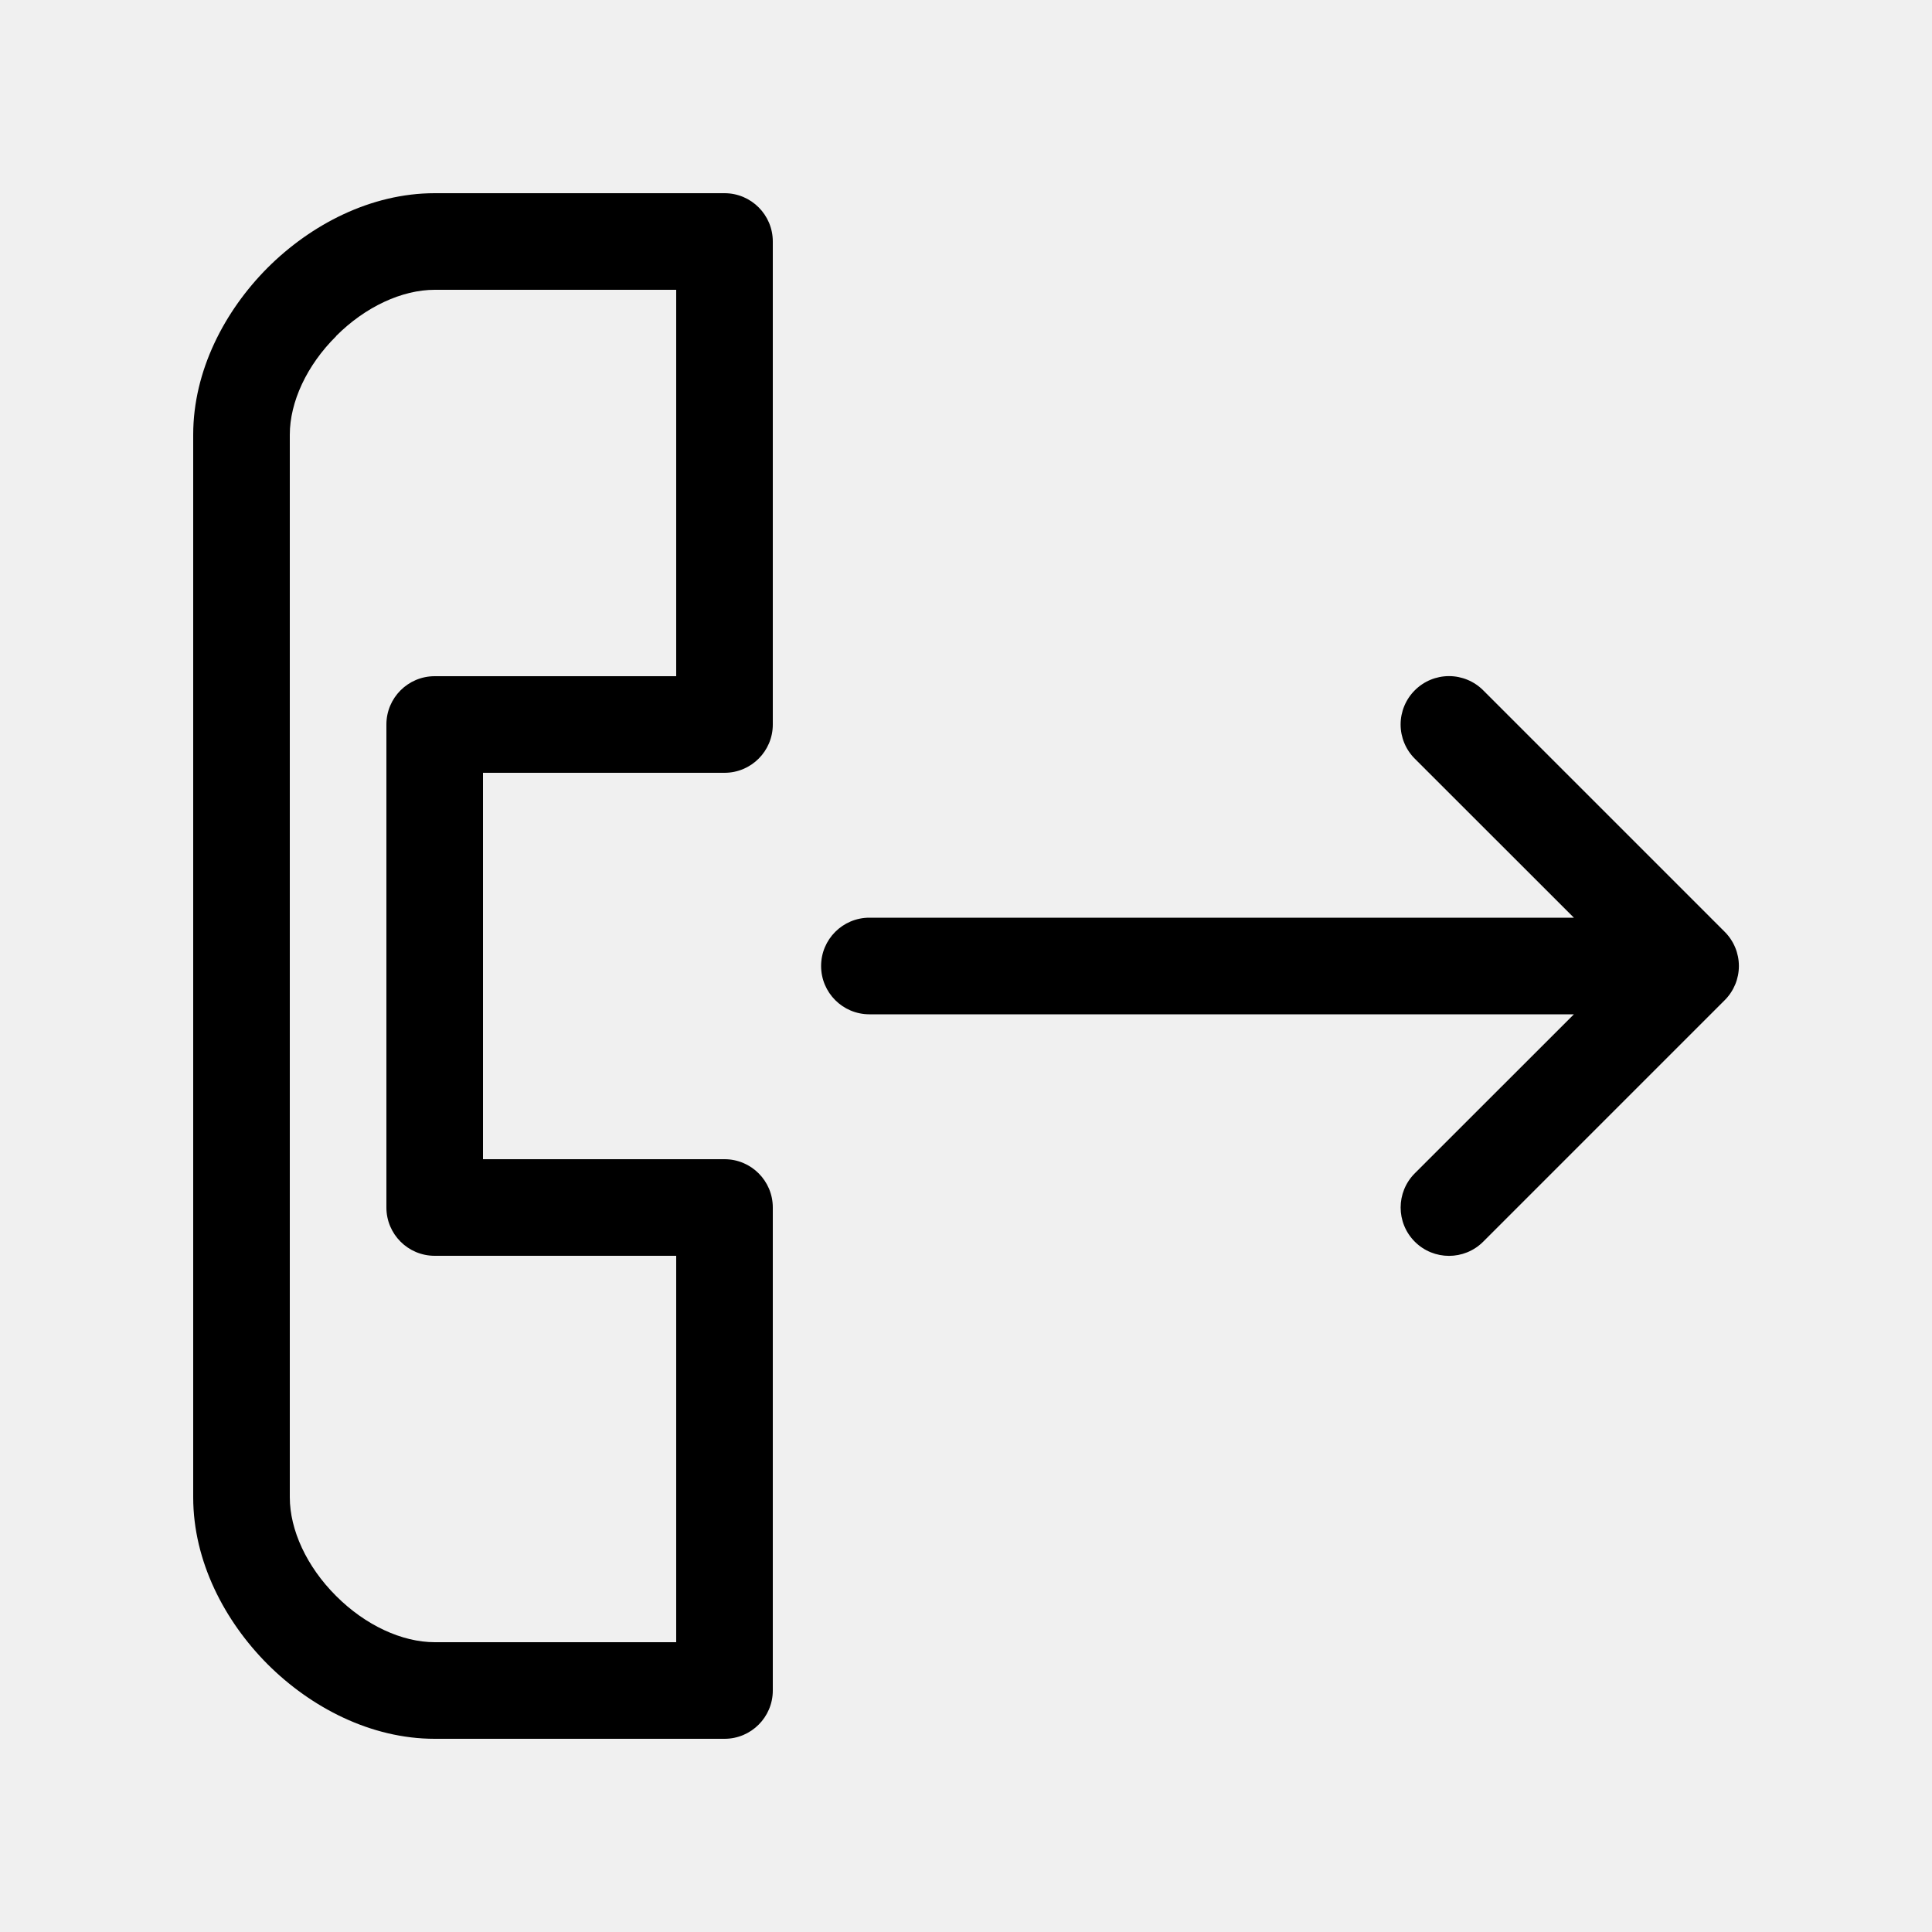
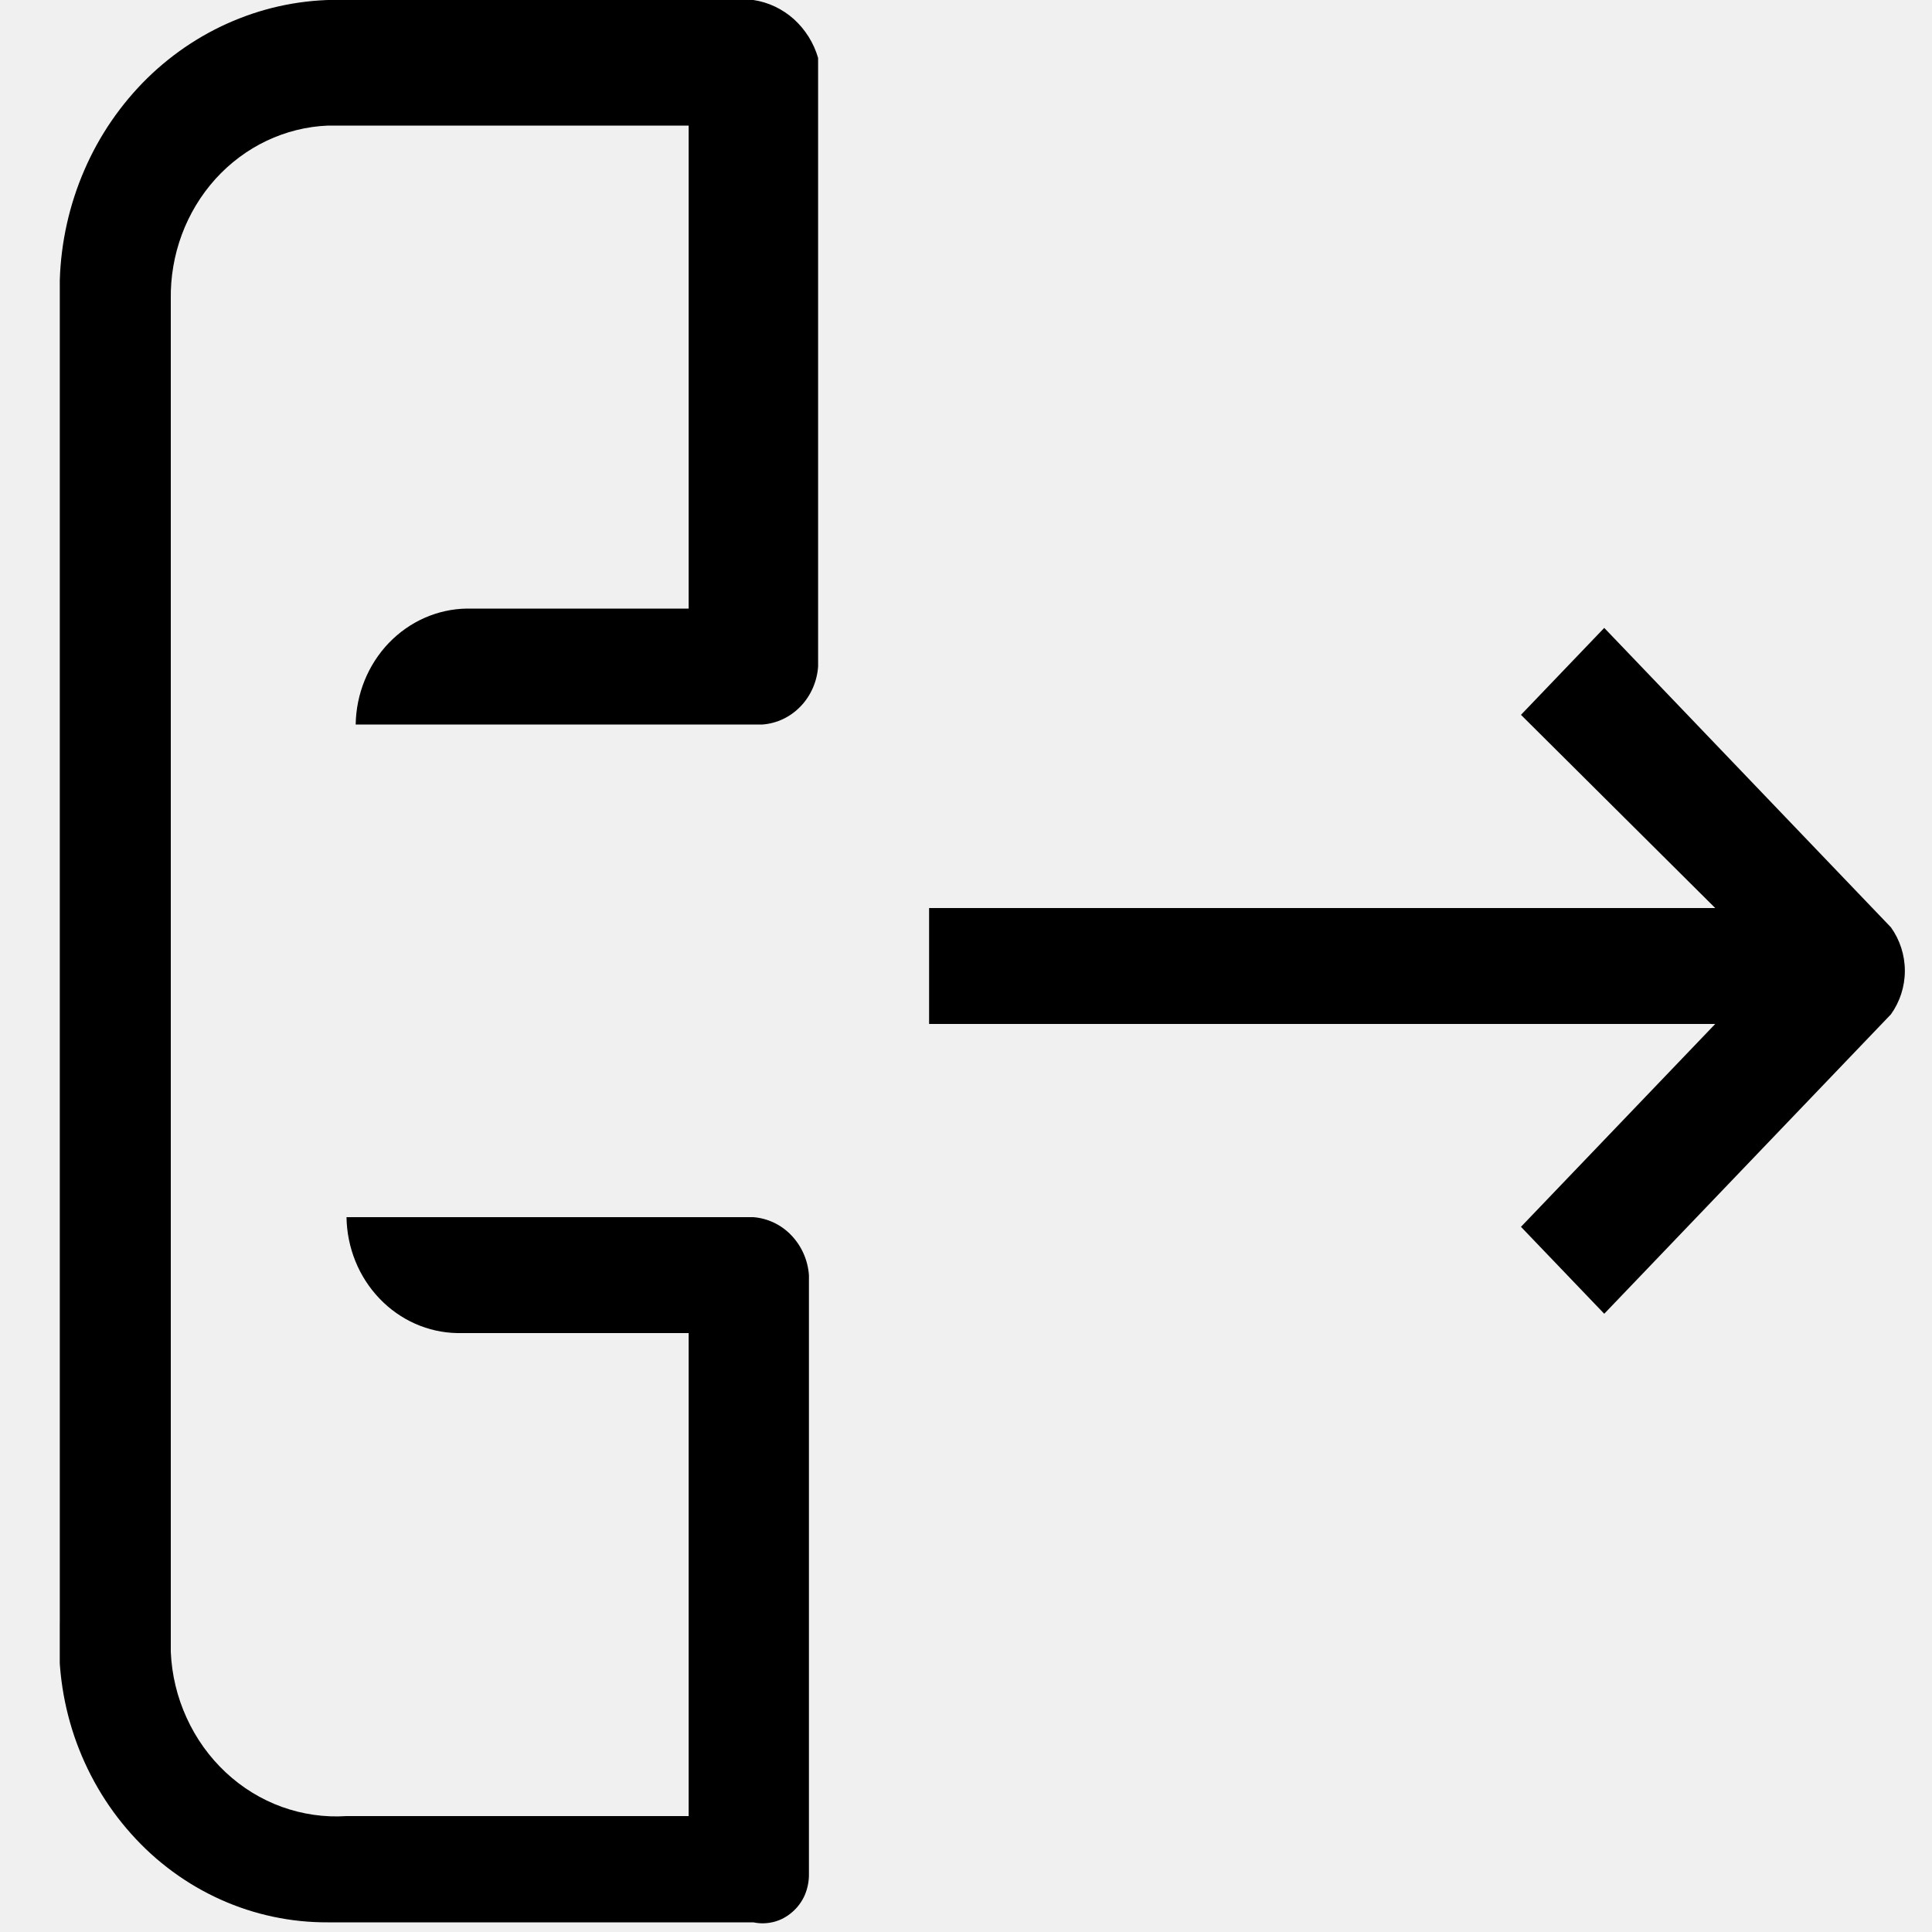
- <svg xmlns="http://www.w3.org/2000/svg" viewBox="0 0 20 20">
-   <path d="M14.646 7.146a.5.5 0 01.708 0l2.5 2.5a.5.5 0 010 .708l-2.5 2.5a.5.5 0 01-.708-.708l1.647-1.646H9a.5.5 0 010-1h7.293l-1.647-1.646a.5.5 0 010-.708zM3.48 3.48C3.174 3.783 3 4.163 3 4.5v11c0 .337.174.717.479 1.021.304.305.684.479 1.021.479H7v-4H4.5a.5.5 0 01-.5-.5v-5a.5.5 0 01.5-.5H7V3H4.5c-.337 0-.717.174-1.021.479zM7.5 2a.5.5 0 01.5.5v5a.5.5 0 01-.5.5H5v4h2.5a.5.5 0 01.5.5v5a.5.5 0 01-.5.5h-3c-.663 0-1.283-.326-1.729-.771C2.326 16.783 2 16.163 2 15.5v-11c0-.663.326-1.283.771-1.729C3.217 2.326 3.837 2 4.5 2h3z" />
+ <svg xmlns="http://www.w3.org/2000/svg" width="20" height="20" viewBox="0 0 20 20">
+   <g clip-path="url(#clip0_2403_1625)">
+     <path d="M17.756 9.4H9.618V10.6H17.756L15.745 12.7L16.607 13.6L19.575 10.5C19.668 10.37 19.719 10.212 19.719 10.05C19.719 9.888 19.668 9.73 19.575 9.6L16.607 6.5L15.745 7.4L17.756 9.4Z" fill="black" />
+     <path d="M8.374 19.4V13.2C8.363 13.045 8.298 12.899 8.193 12.789C8.088 12.678 7.948 12.612 7.799 12.6H3.587C3.592 12.917 3.714 13.219 3.929 13.443C4.143 13.667 4.432 13.795 4.735 13.8H7.129V18.8H3.587C3.36 18.815 3.133 18.782 2.918 18.705C2.703 18.627 2.506 18.506 2.337 18.348C2.167 18.189 2.03 17.998 1.932 17.783C1.834 17.569 1.778 17.337 1.768 17.1V3.1C1.76 2.637 1.926 2.19 2.23 1.853C2.534 1.517 2.952 1.318 3.395 1.3H7.129V6.3H4.831C4.528 6.305 4.239 6.433 4.024 6.657C3.81 6.881 3.687 7.183 3.682 7.5H7.895C8.044 7.488 8.183 7.422 8.289 7.311C8.394 7.201 8.458 7.055 8.469 6.9V0.6C8.424 0.444 8.336 0.305 8.218 0.198C8.099 0.092 7.954 0.023 7.799 1.23734e-05H3.587C3.209 -0.013 2.833 0.051 2.48 0.19C2.127 0.328 1.803 0.538 1.527 0.807C1.252 1.077 1.029 1.4 0.874 1.759C0.718 2.118 0.631 2.506 0.619 2.9V16.8C0.591 17.198 0.642 17.597 0.769 17.973C0.897 18.349 1.097 18.693 1.358 18.984C1.618 19.276 1.934 19.507 2.285 19.665C2.635 19.822 3.013 19.902 3.395 19.9H7.799C7.87 19.915 7.942 19.913 8.012 19.895C8.082 19.877 8.146 19.842 8.201 19.794C8.257 19.746 8.301 19.686 8.331 19.618C8.36 19.549 8.375 19.475 8.374 19.4Z" fill="black" />
+   </g>
+   <defs>
+     <clipPath id="clip0_2403_1625">
+       <rect width="19.148" height="20" fill="white" transform="translate(0.618652)" />
+     </clipPath>
+   </defs>
</svg>
